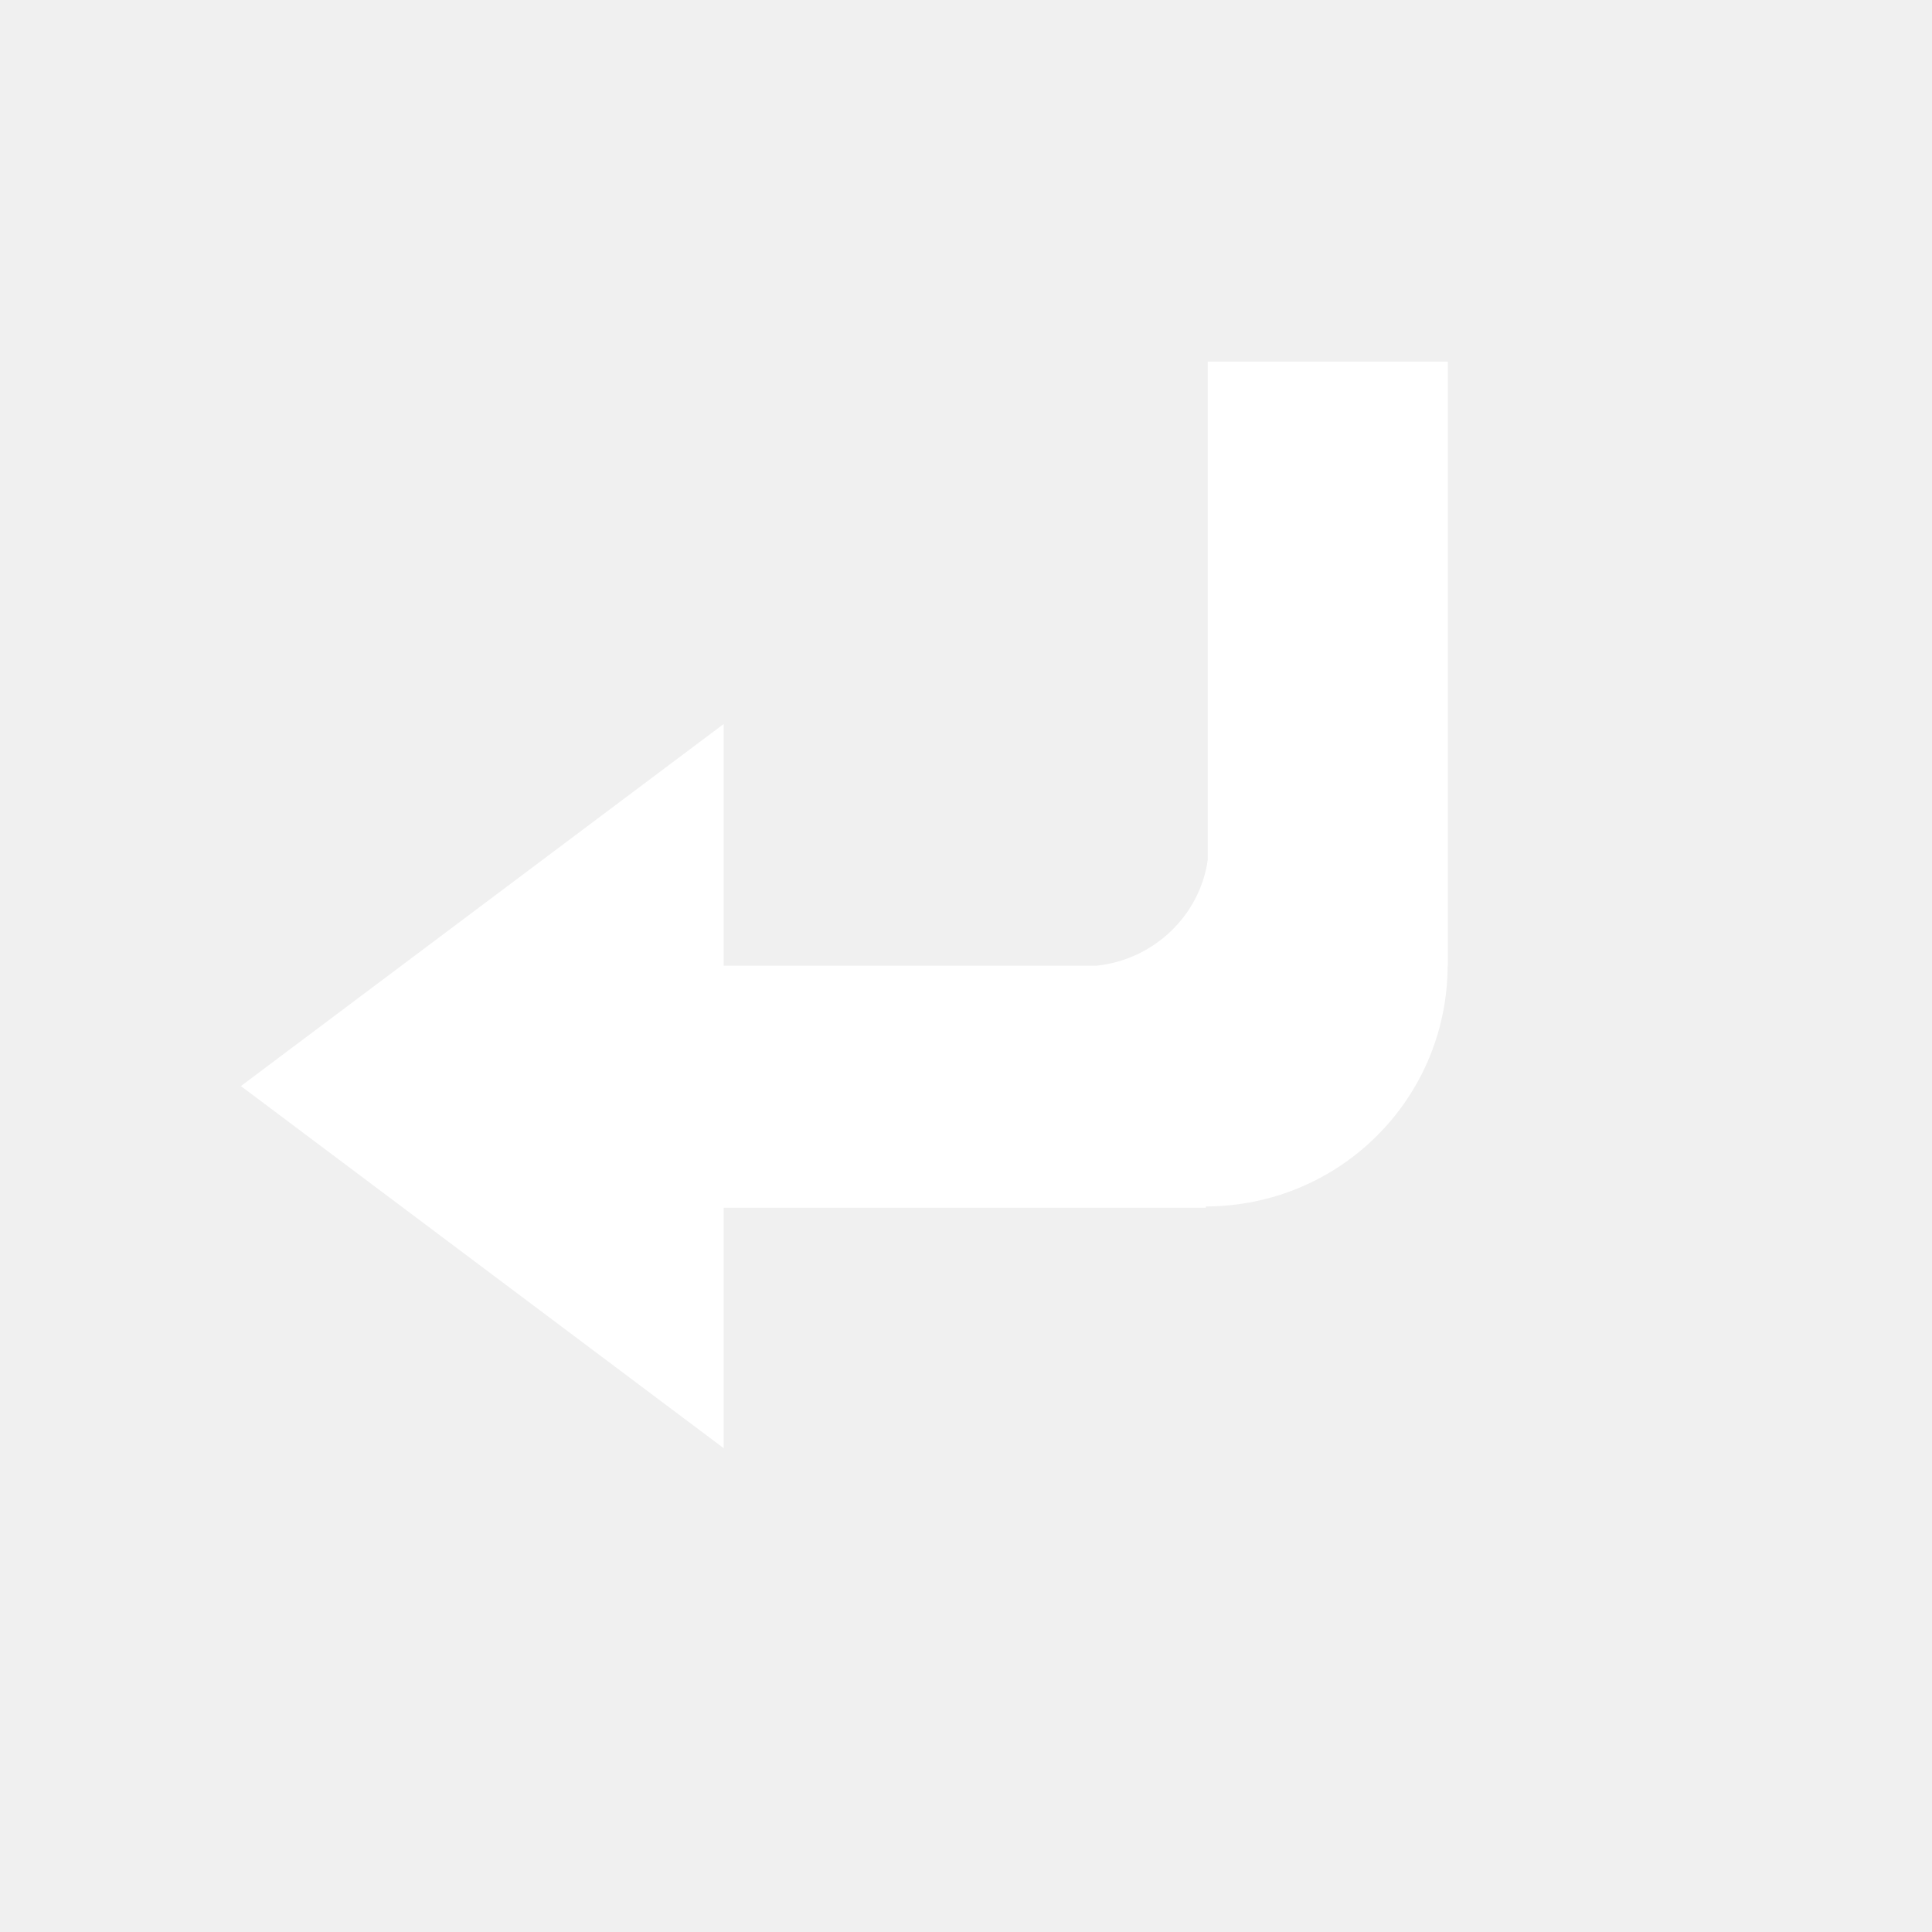
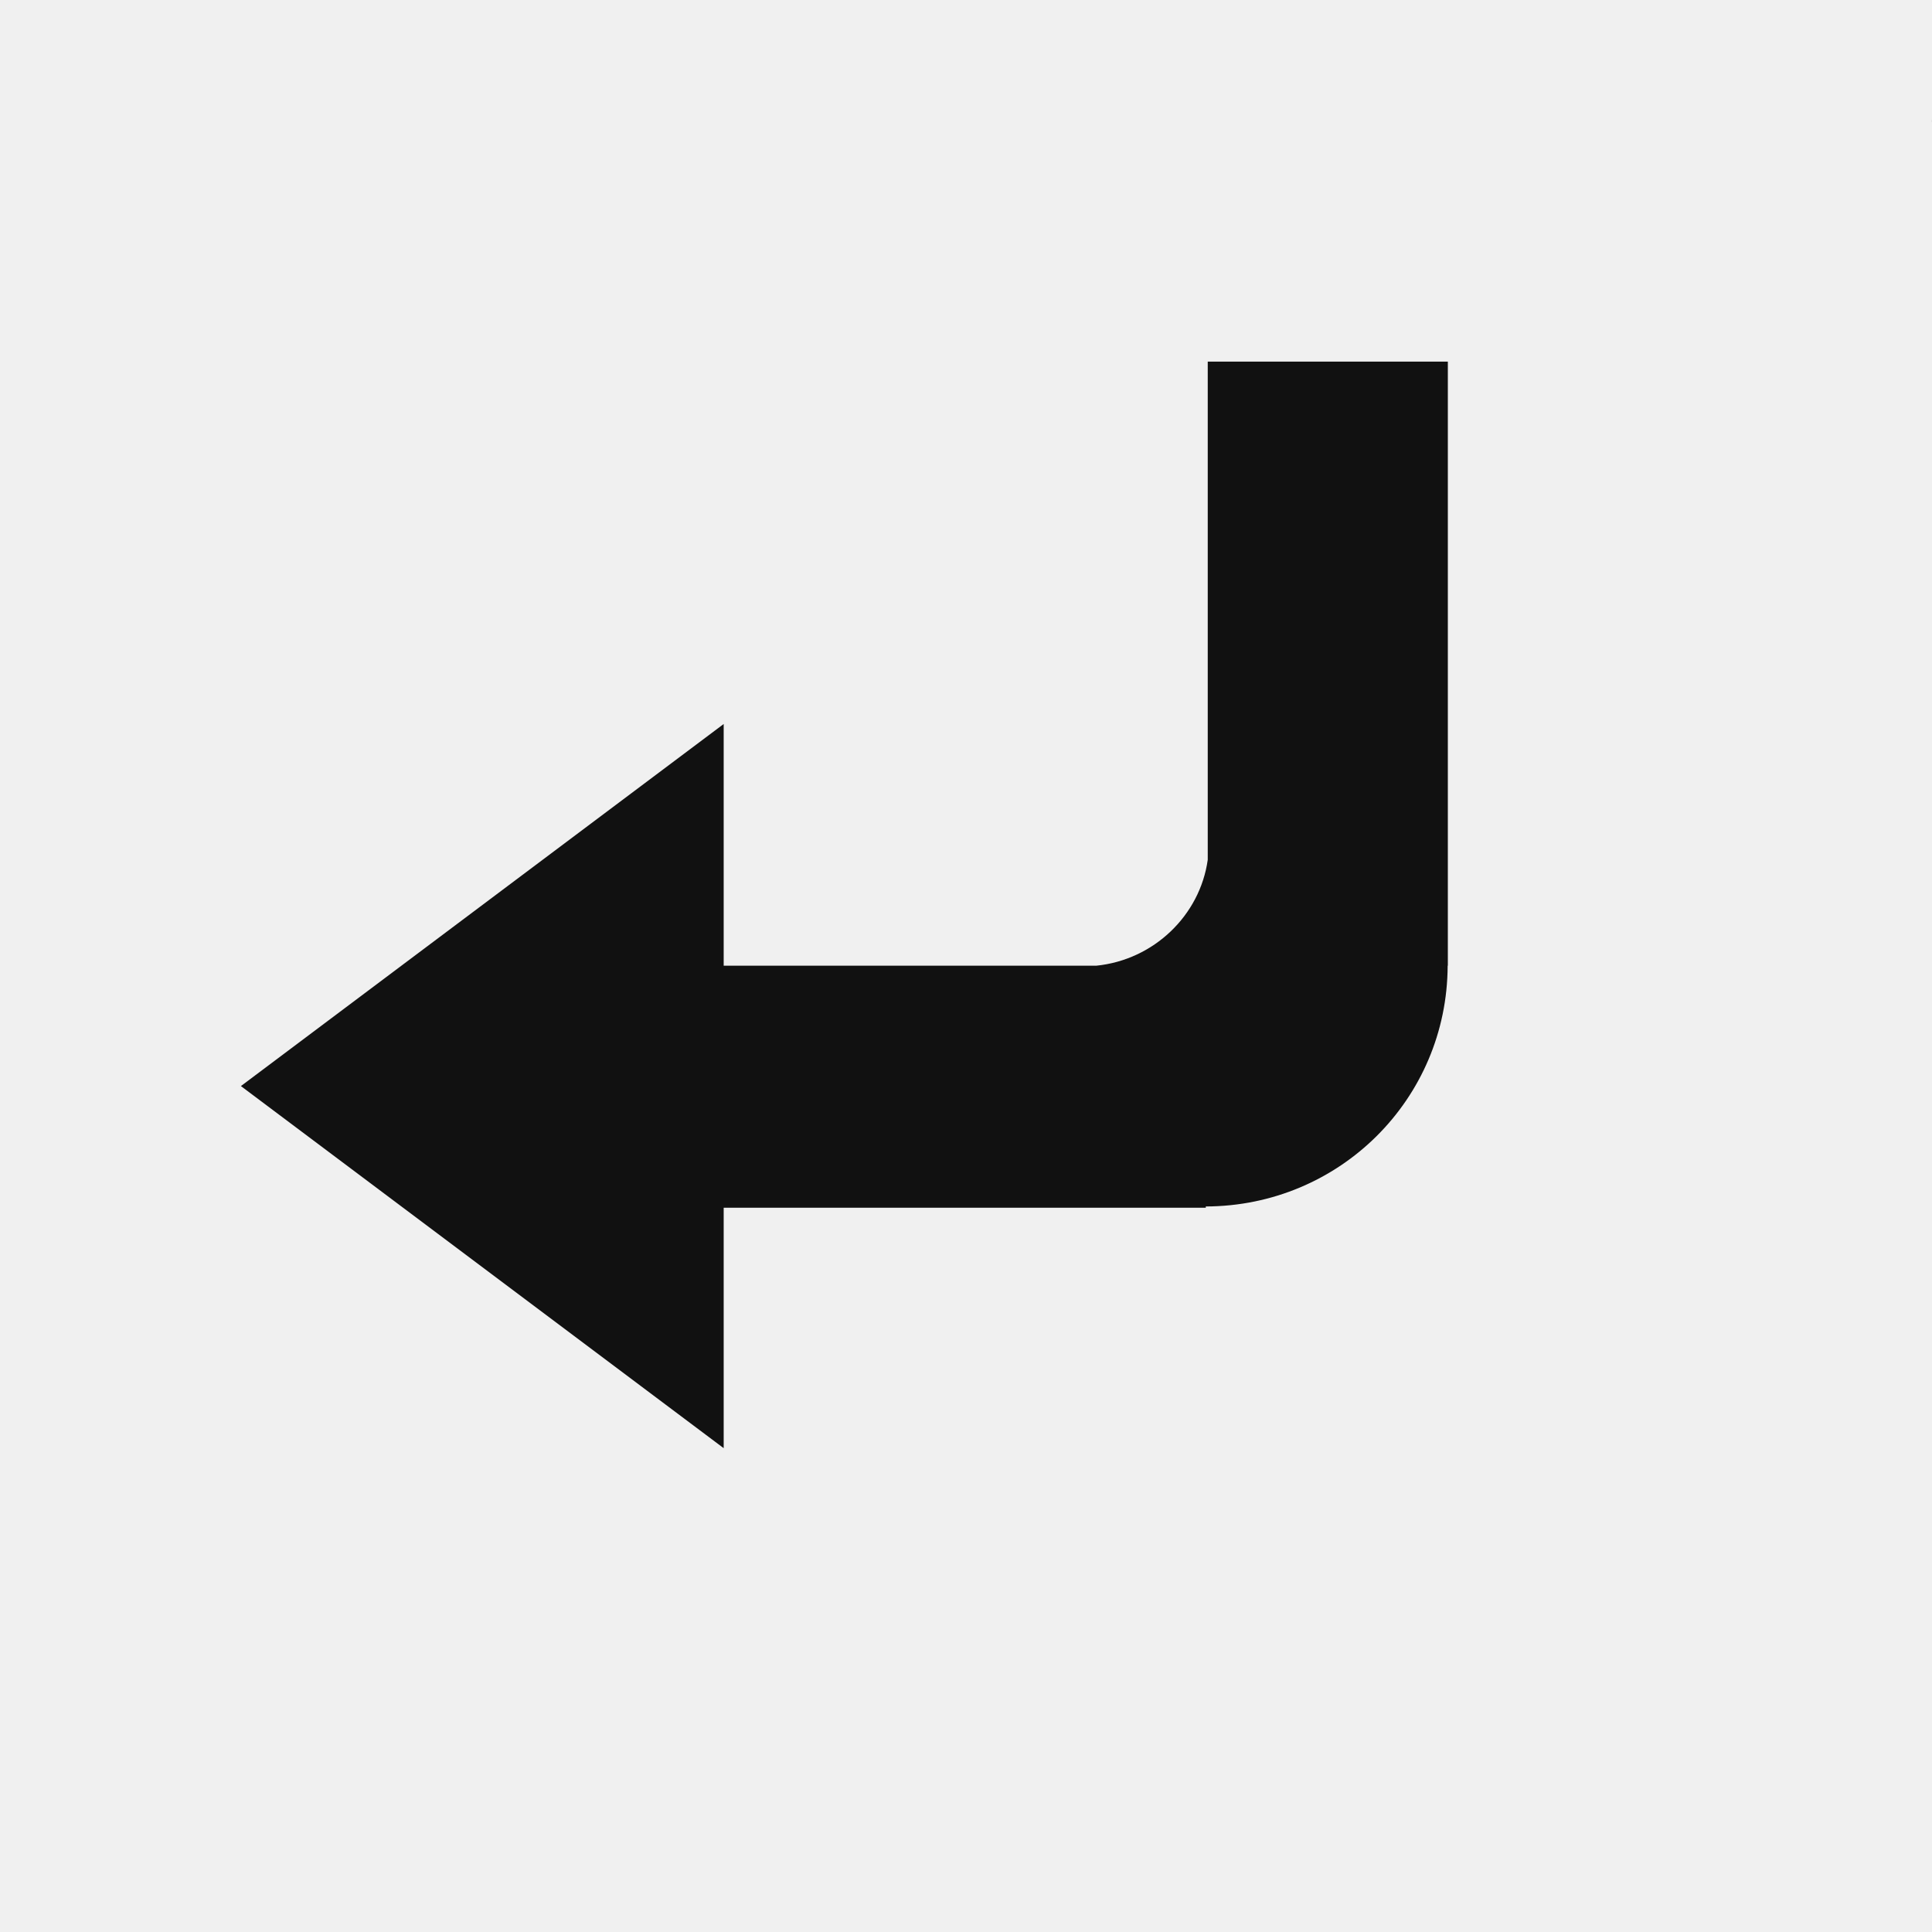
<svg xmlns="http://www.w3.org/2000/svg" t="1494171393883" class="icon" style="" viewBox="0 0 1024 1024" version="1.1" p-id="4727" width="32" height="32">
  <defs>
    <style type="text/css" />
  </defs>
-   <path d="M640.128 455.713c-4.105 29.391-28.522 53.054-59.098 56.133L383.564 511.846 383.564 383.739 127.688 575.641 383.564 767.555 383.564 640.128l255.538 0 0-0.677c70.812-0.175 127.949-56.793 128.185-127.605l0.097 0 0-320.192-127.256 0L640.128 455.713z" p-id="4728" fill="#ffffff" />
-   <path d="M1023.734 63.227l0 1.338 0.041 0C1023.772 64.116 1023.747 63.674 1023.734 63.227z" p-id="4729" fill="#ffffff" />
+   <path d="M640.128 455.713c-4.105 29.391-28.522 53.054-59.098 56.133L383.564 511.846 383.564 383.739 127.688 575.641 383.564 767.555 383.564 640.128l255.538 0 0-0.677c70.812-0.175 127.949-56.793 128.185-127.605l0.097 0 0-320.192-127.256 0L640.128 455.713z" p-id="4728" fill="#111" />
+   <path d="M1023.734 63.227l0 1.338 0.041 0C1023.772 64.116 1023.747 63.674 1023.734 63.227z" p-id="4729" fill="#111" />
</svg>
